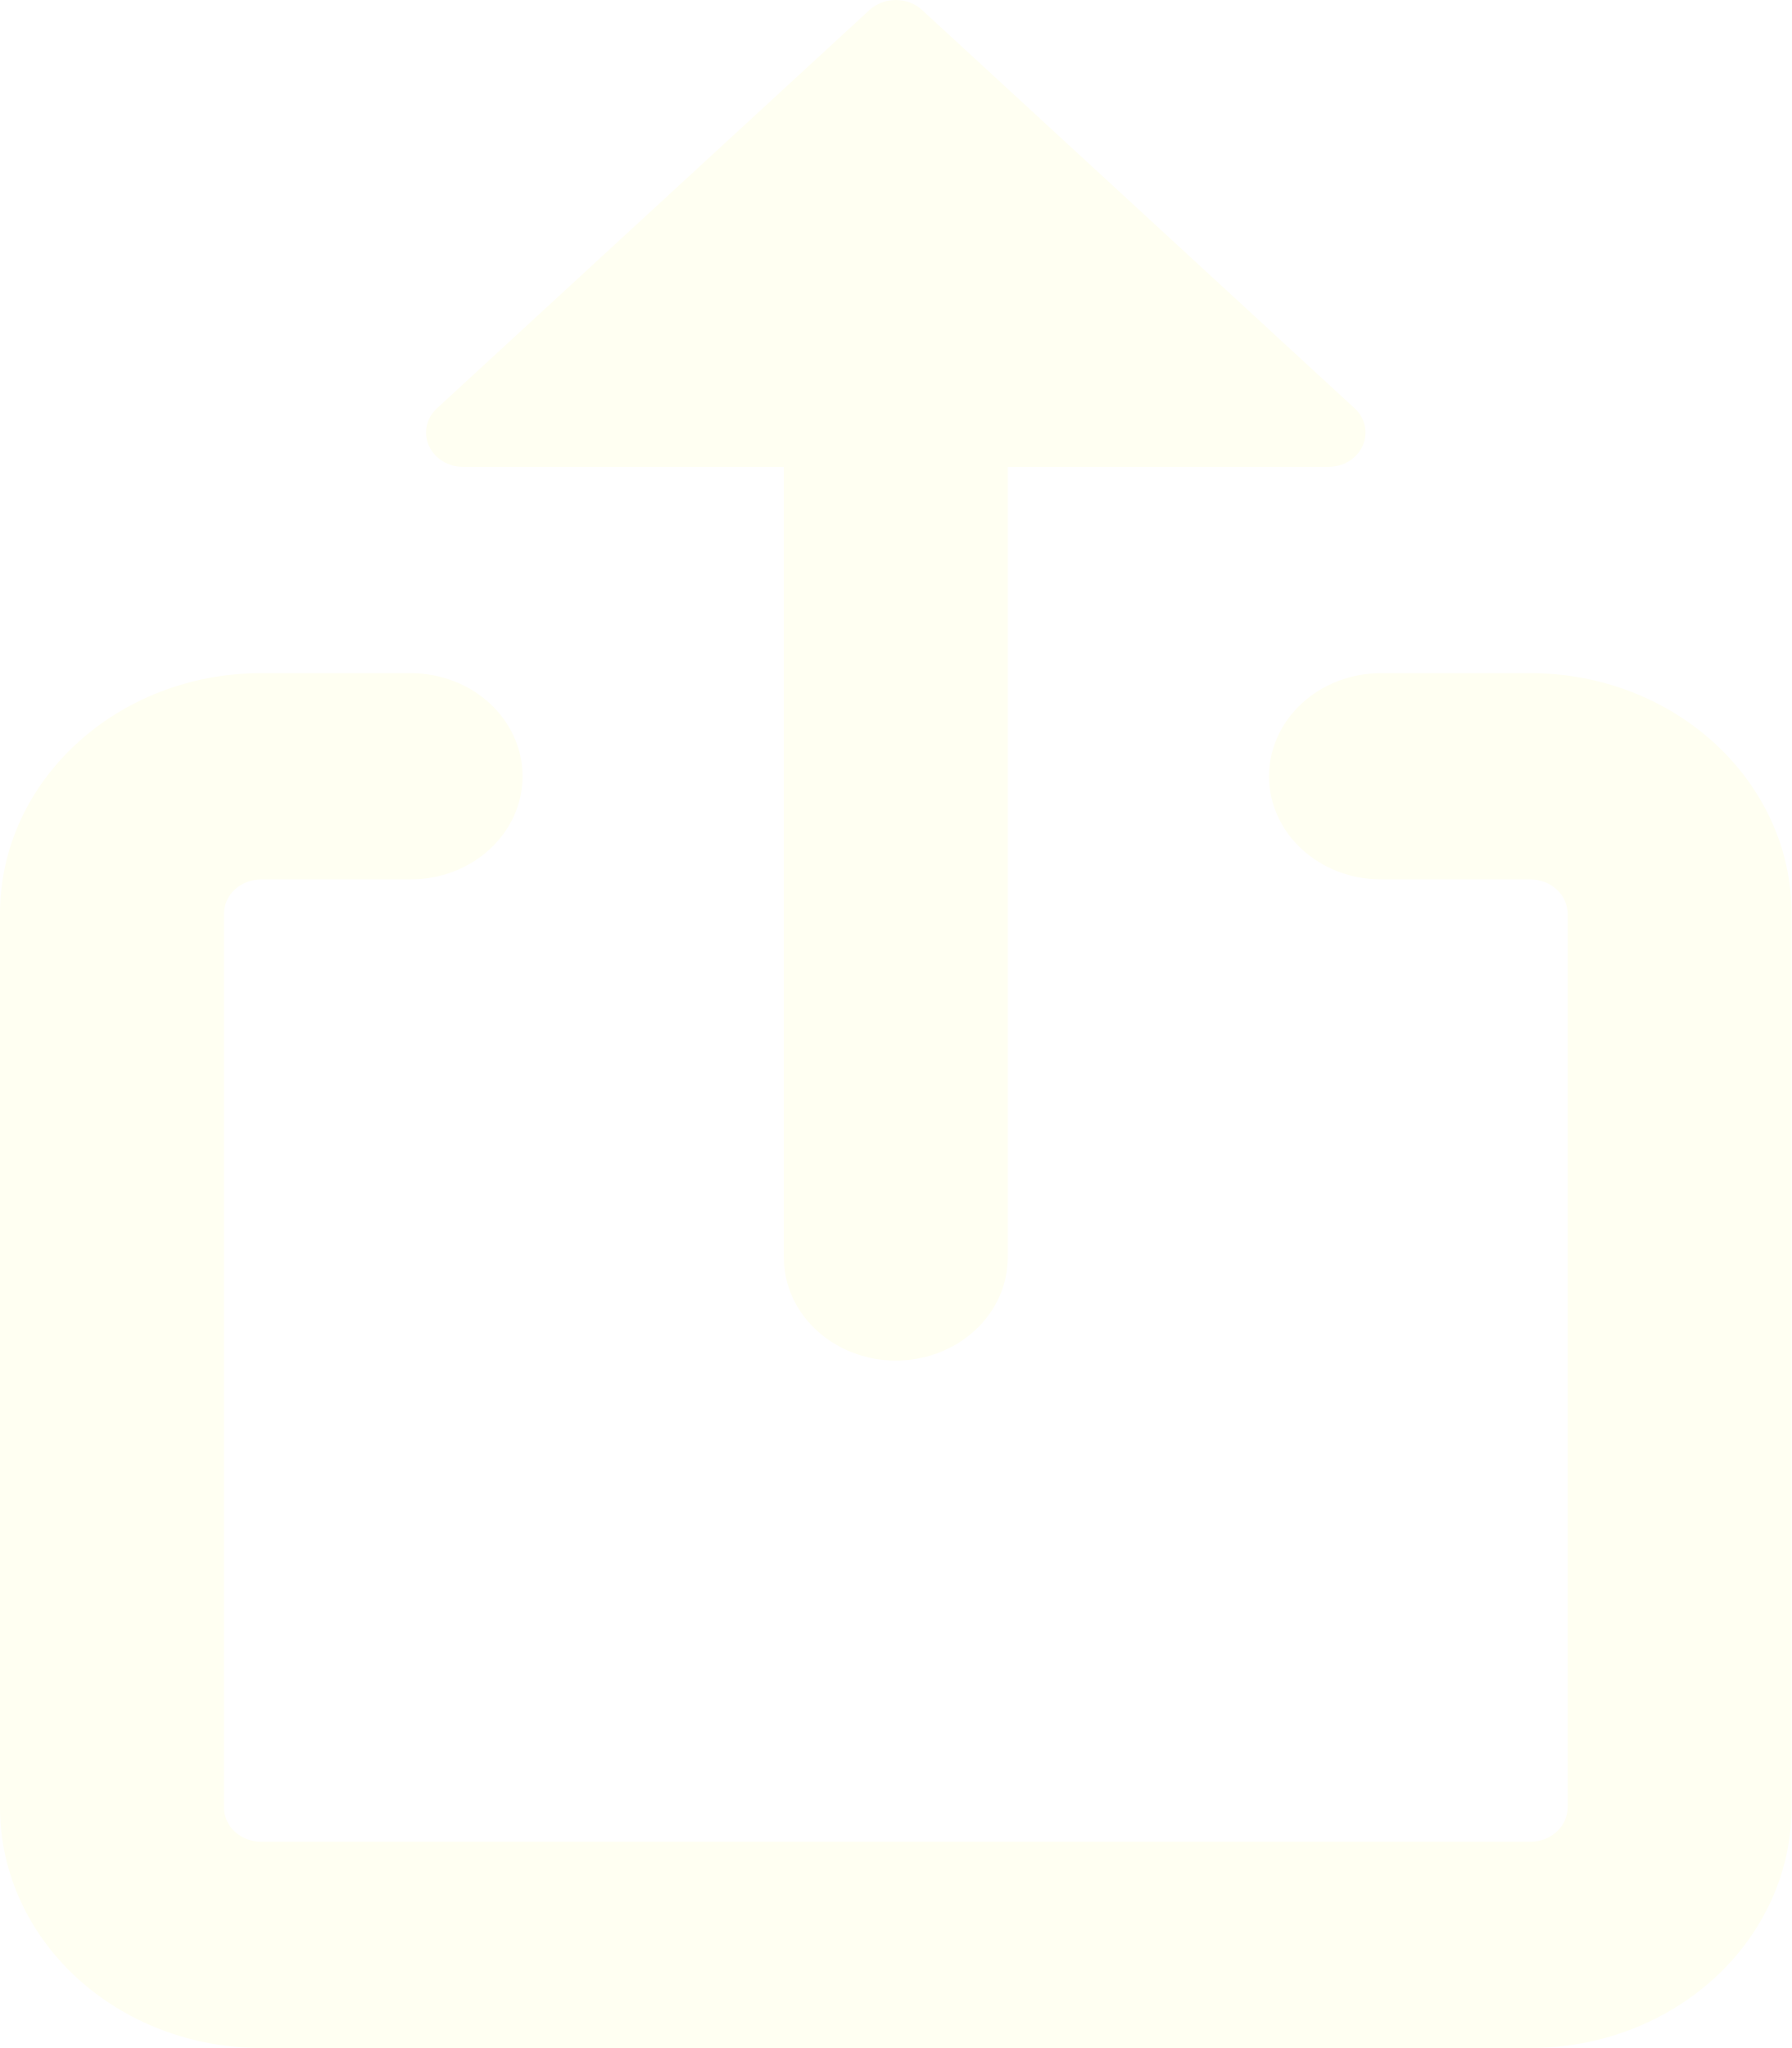
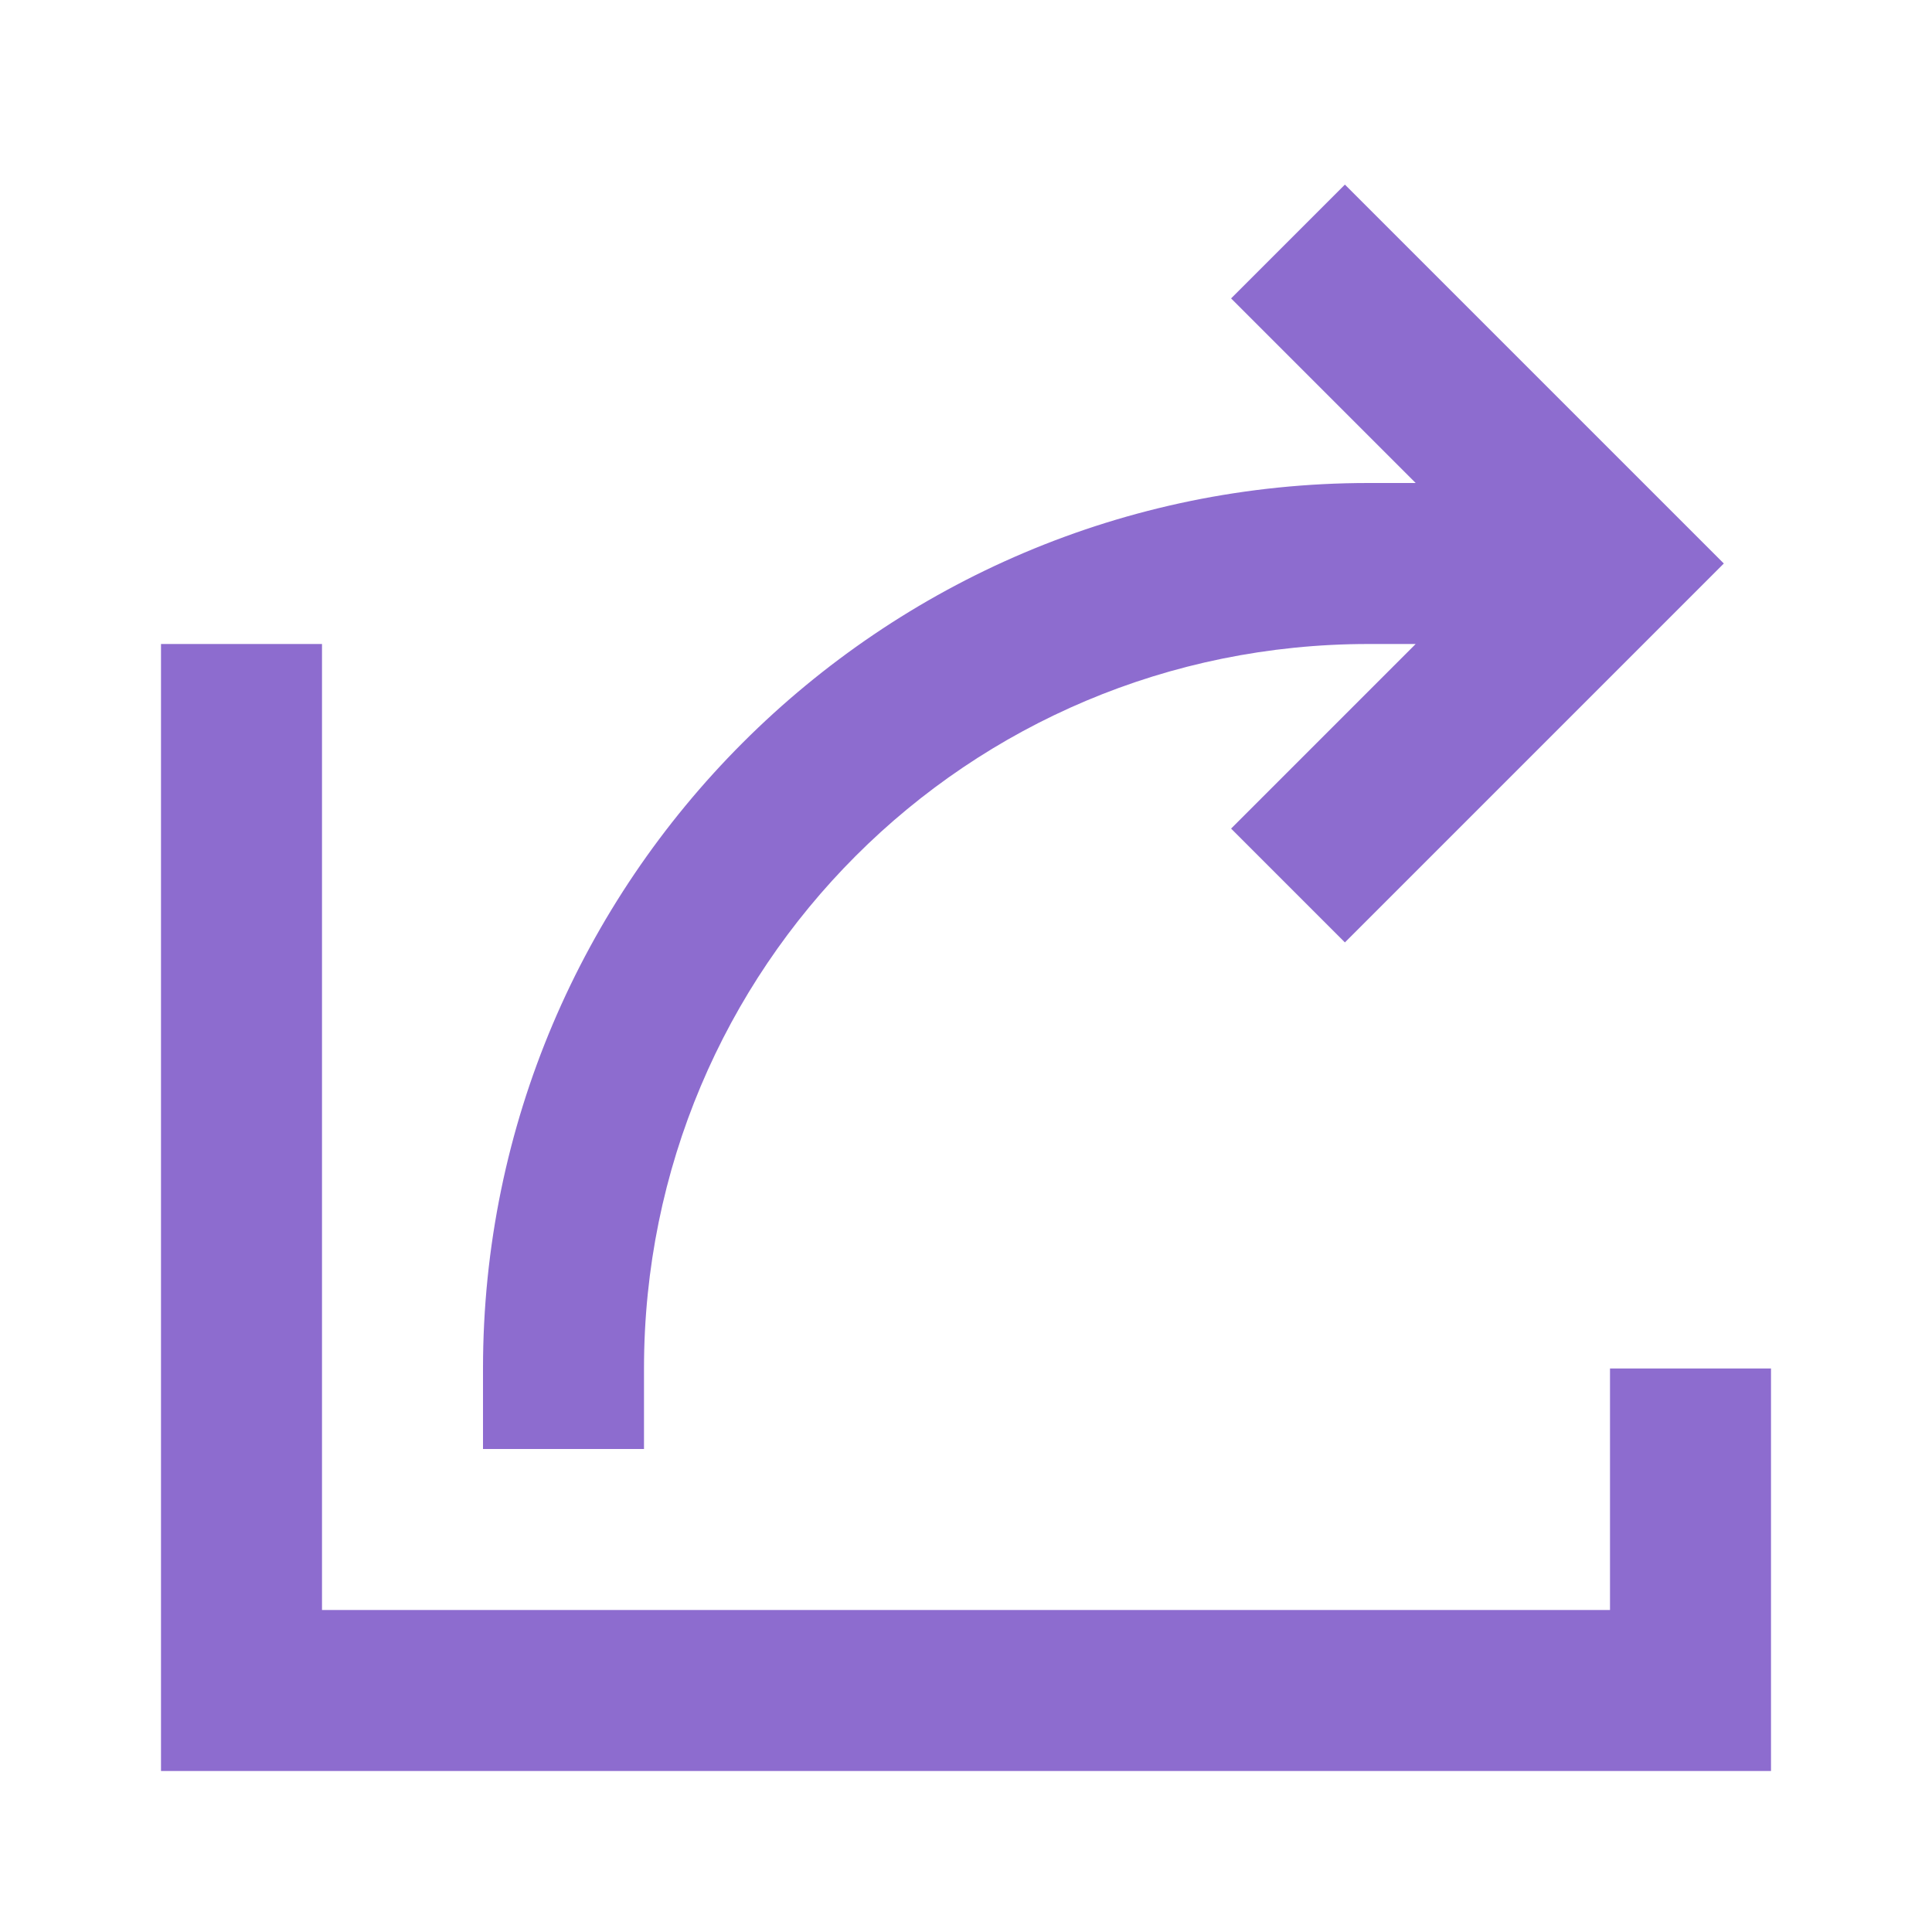
- <svg xmlns="http://www.w3.org/2000/svg" width="28" height="32" viewBox="0 0 28 32" fill="none">
-   <path d="M4.083 13.741C3.929 13.741 3.78 13.797 3.671 13.898C3.561 13.999 3.5 14.135 3.5 14.278V28.241C3.5 28.537 3.761 28.778 4.083 28.778H23.917C24.071 28.778 24.22 28.721 24.329 28.62C24.439 28.52 24.5 28.383 24.5 28.241V14.278C24.5 14.135 24.439 13.999 24.329 13.898C24.22 13.797 24.071 13.741 23.917 13.741H21.583C21.119 13.741 20.674 13.571 20.346 13.269C20.018 12.967 19.833 12.557 19.833 12.13C19.833 11.702 20.018 11.292 20.346 10.99C20.674 10.688 21.119 10.518 21.583 10.518H23.917C26.171 10.518 28 12.203 28 14.278V28.241C28 29.238 27.57 30.194 26.804 30.899C26.038 31.604 25 32 23.917 32H4.083C3 32 1.962 31.604 1.196 30.899C0.43 30.194 0 29.238 0 28.241V14.278C0 12.203 1.829 10.518 4.083 10.518H6.417C6.881 10.518 7.326 10.688 7.654 10.99C7.982 11.292 8.167 11.702 8.167 12.13C8.167 12.557 7.982 12.967 7.654 13.269C7.326 13.571 6.881 13.741 6.417 13.741H4.083ZM13.587 0.158C13.641 0.108 13.706 0.068 13.776 0.041C13.847 0.014 13.923 0 14 0C14.077 0 14.153 0.014 14.224 0.041C14.294 0.068 14.359 0.108 14.413 0.158L21.17 6.379C21.252 6.454 21.308 6.55 21.33 6.654C21.353 6.758 21.341 6.866 21.297 6.965C21.253 7.063 21.178 7.147 21.082 7.206C20.986 7.265 20.873 7.296 20.757 7.296H15.75V19.648C15.75 20.075 15.566 20.485 15.237 20.787C14.909 21.089 14.464 21.259 14 21.259C13.536 21.259 13.091 21.089 12.763 20.787C12.434 20.485 12.25 20.075 12.25 19.648V7.296H7.243C7.127 7.296 7.014 7.265 6.918 7.206C6.822 7.147 6.747 7.063 6.703 6.965C6.659 6.866 6.647 6.758 6.67 6.654C6.692 6.55 6.748 6.454 6.83 6.379L13.587 0.158Z" fill="#FFFFF2" />
+ <svg xmlns="http://www.w3.org/2000/svg" viewBox="0,0,256,256" width="24px" height="24px">
+   <g fill="#8d6ccf" fill-rule="nonzero" stroke="none" stroke-width="1" stroke-linecap="butt" stroke-linejoin="miter" stroke-miterlimit="10" stroke-dasharray="" stroke-dashoffset="0" font-family="none" font-weight="none" font-size="none" text-anchor="none" style="mix-blend-mode: normal">
+     <g transform="scale(10.66667,10.66667)">
+       <path d="M16.707,2.293l-1.414,1.414l2.293,2.293h-0.586c-6.063,0 -11,4.937 -11,11v1h2v-1c0,-4.983 4.017,-9 9,-9h0.586l-2.293,2.293l1.414,1.414l4.707,-4.707zM2,8v1v13h20v-4v-1h-2v1v2h-16v-11v-1z" />
+     </g>
+   </g>
</svg>
